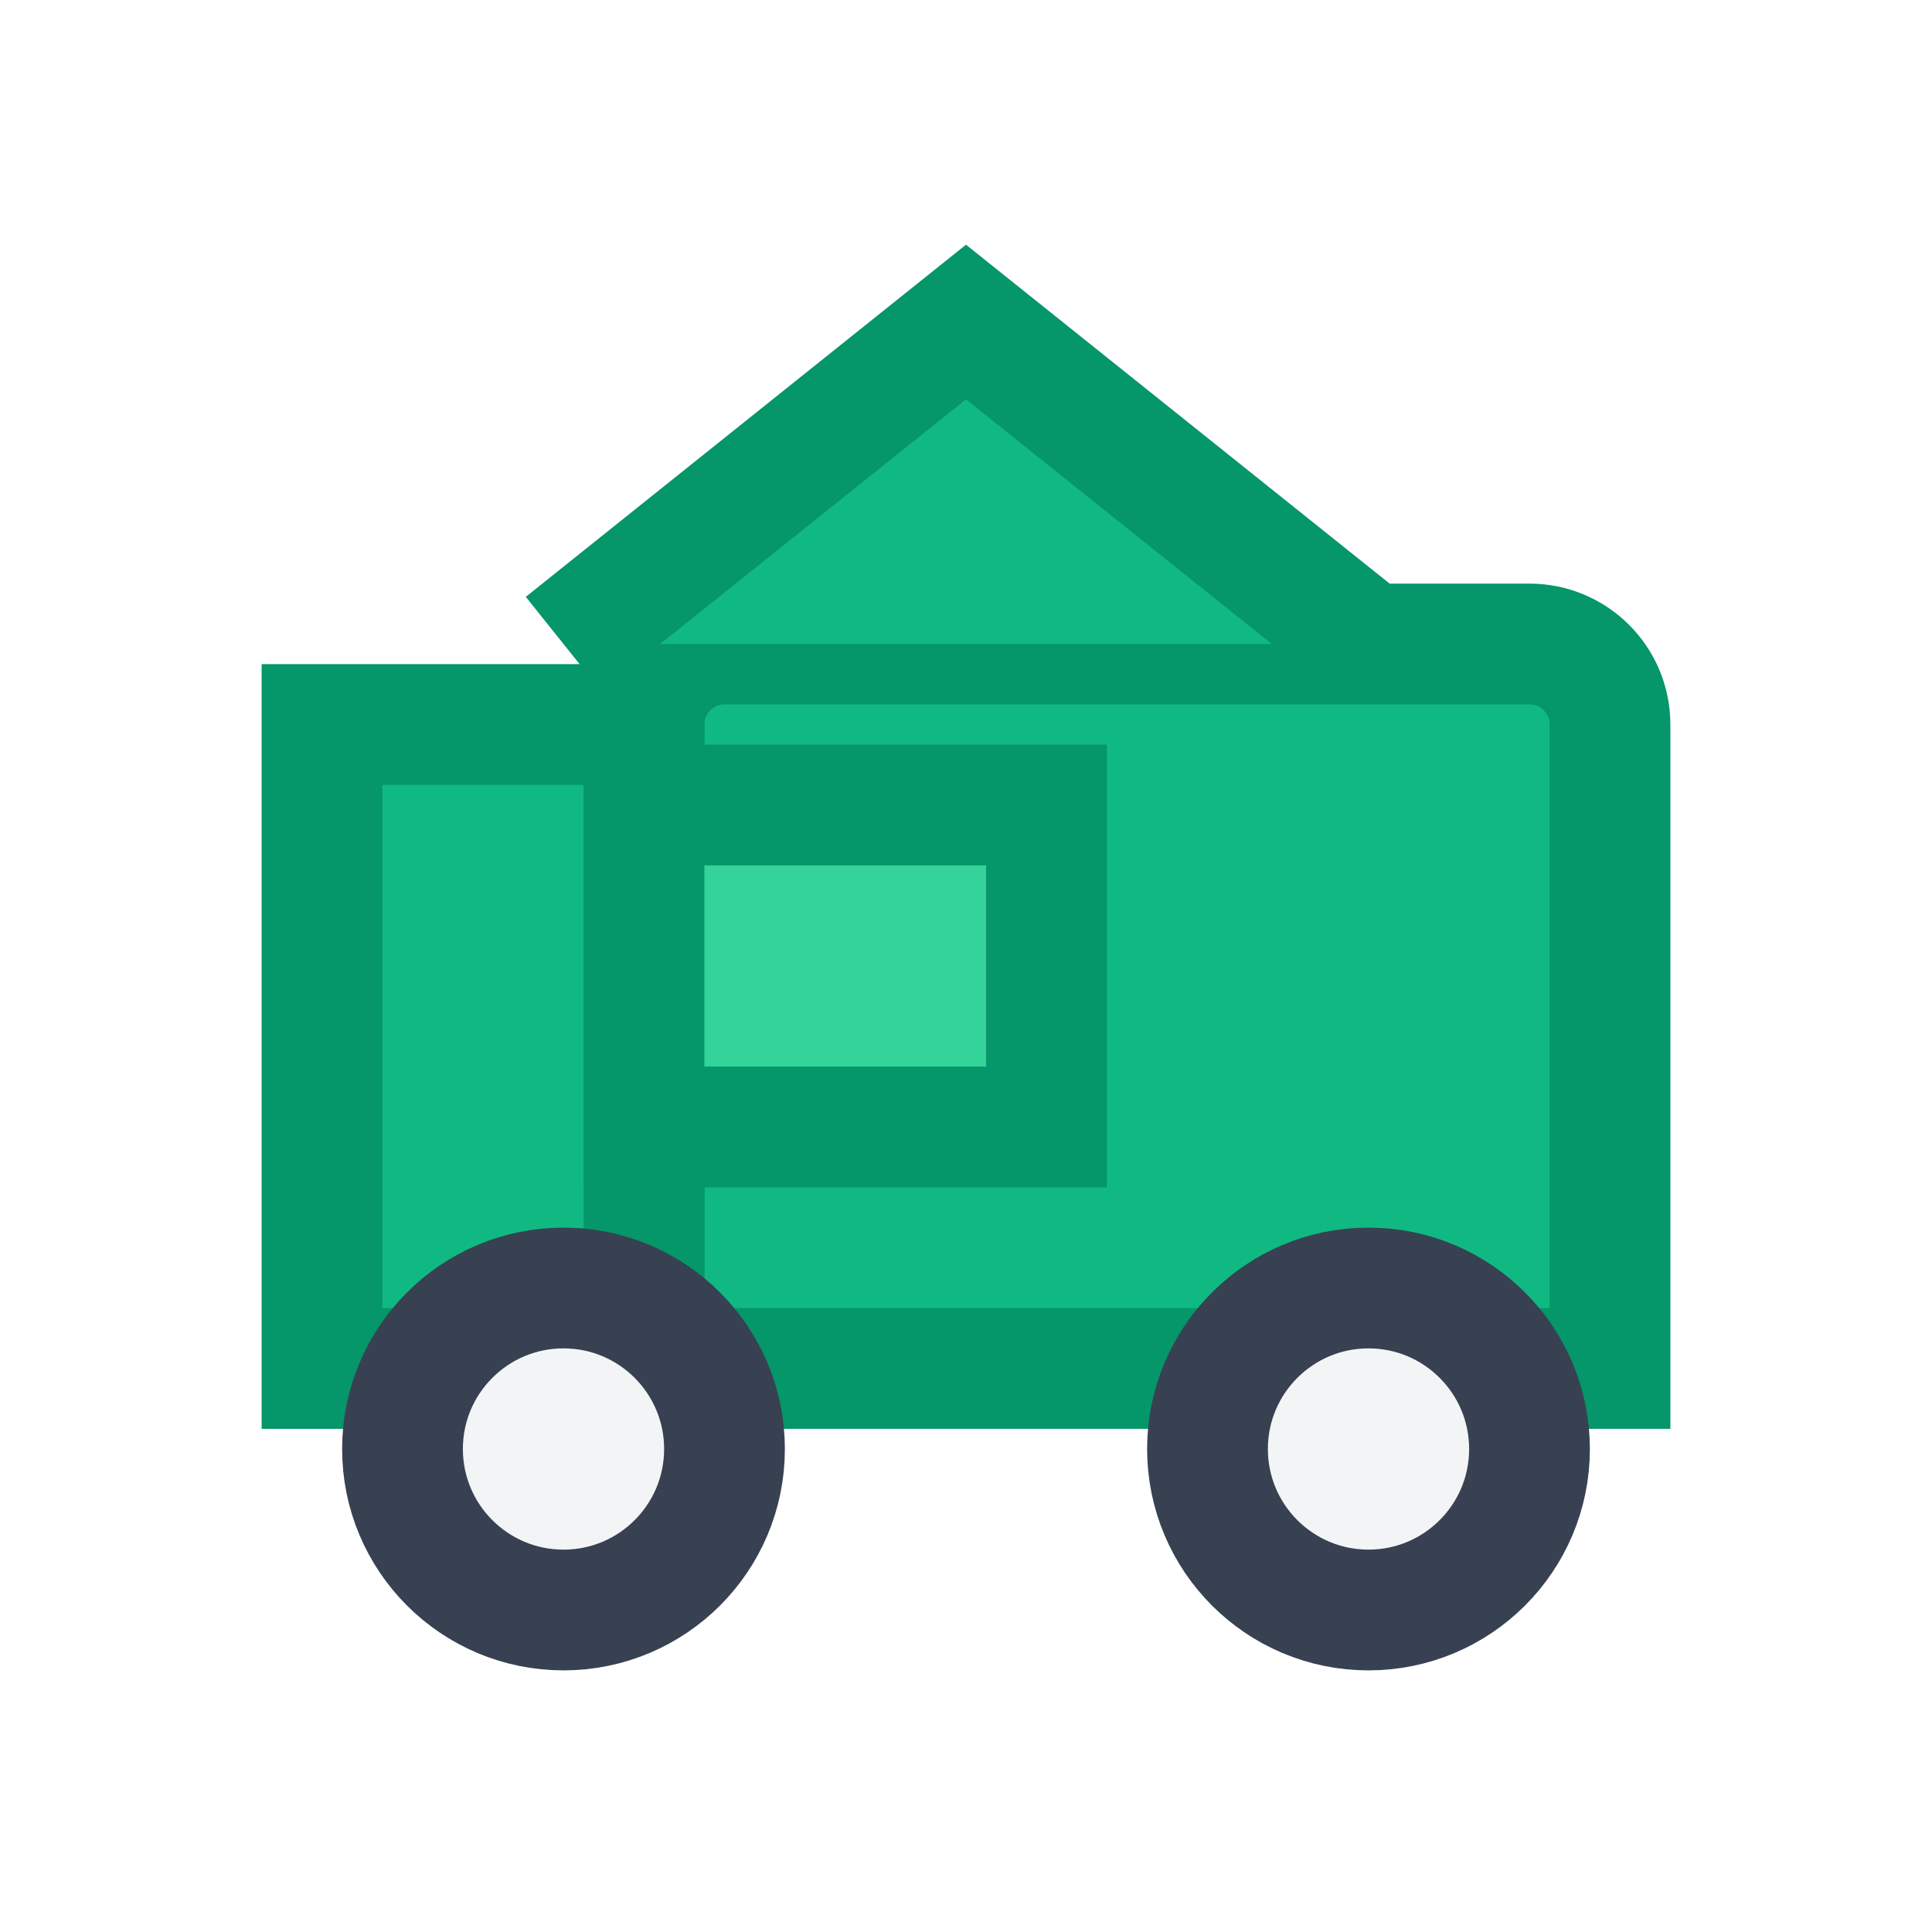
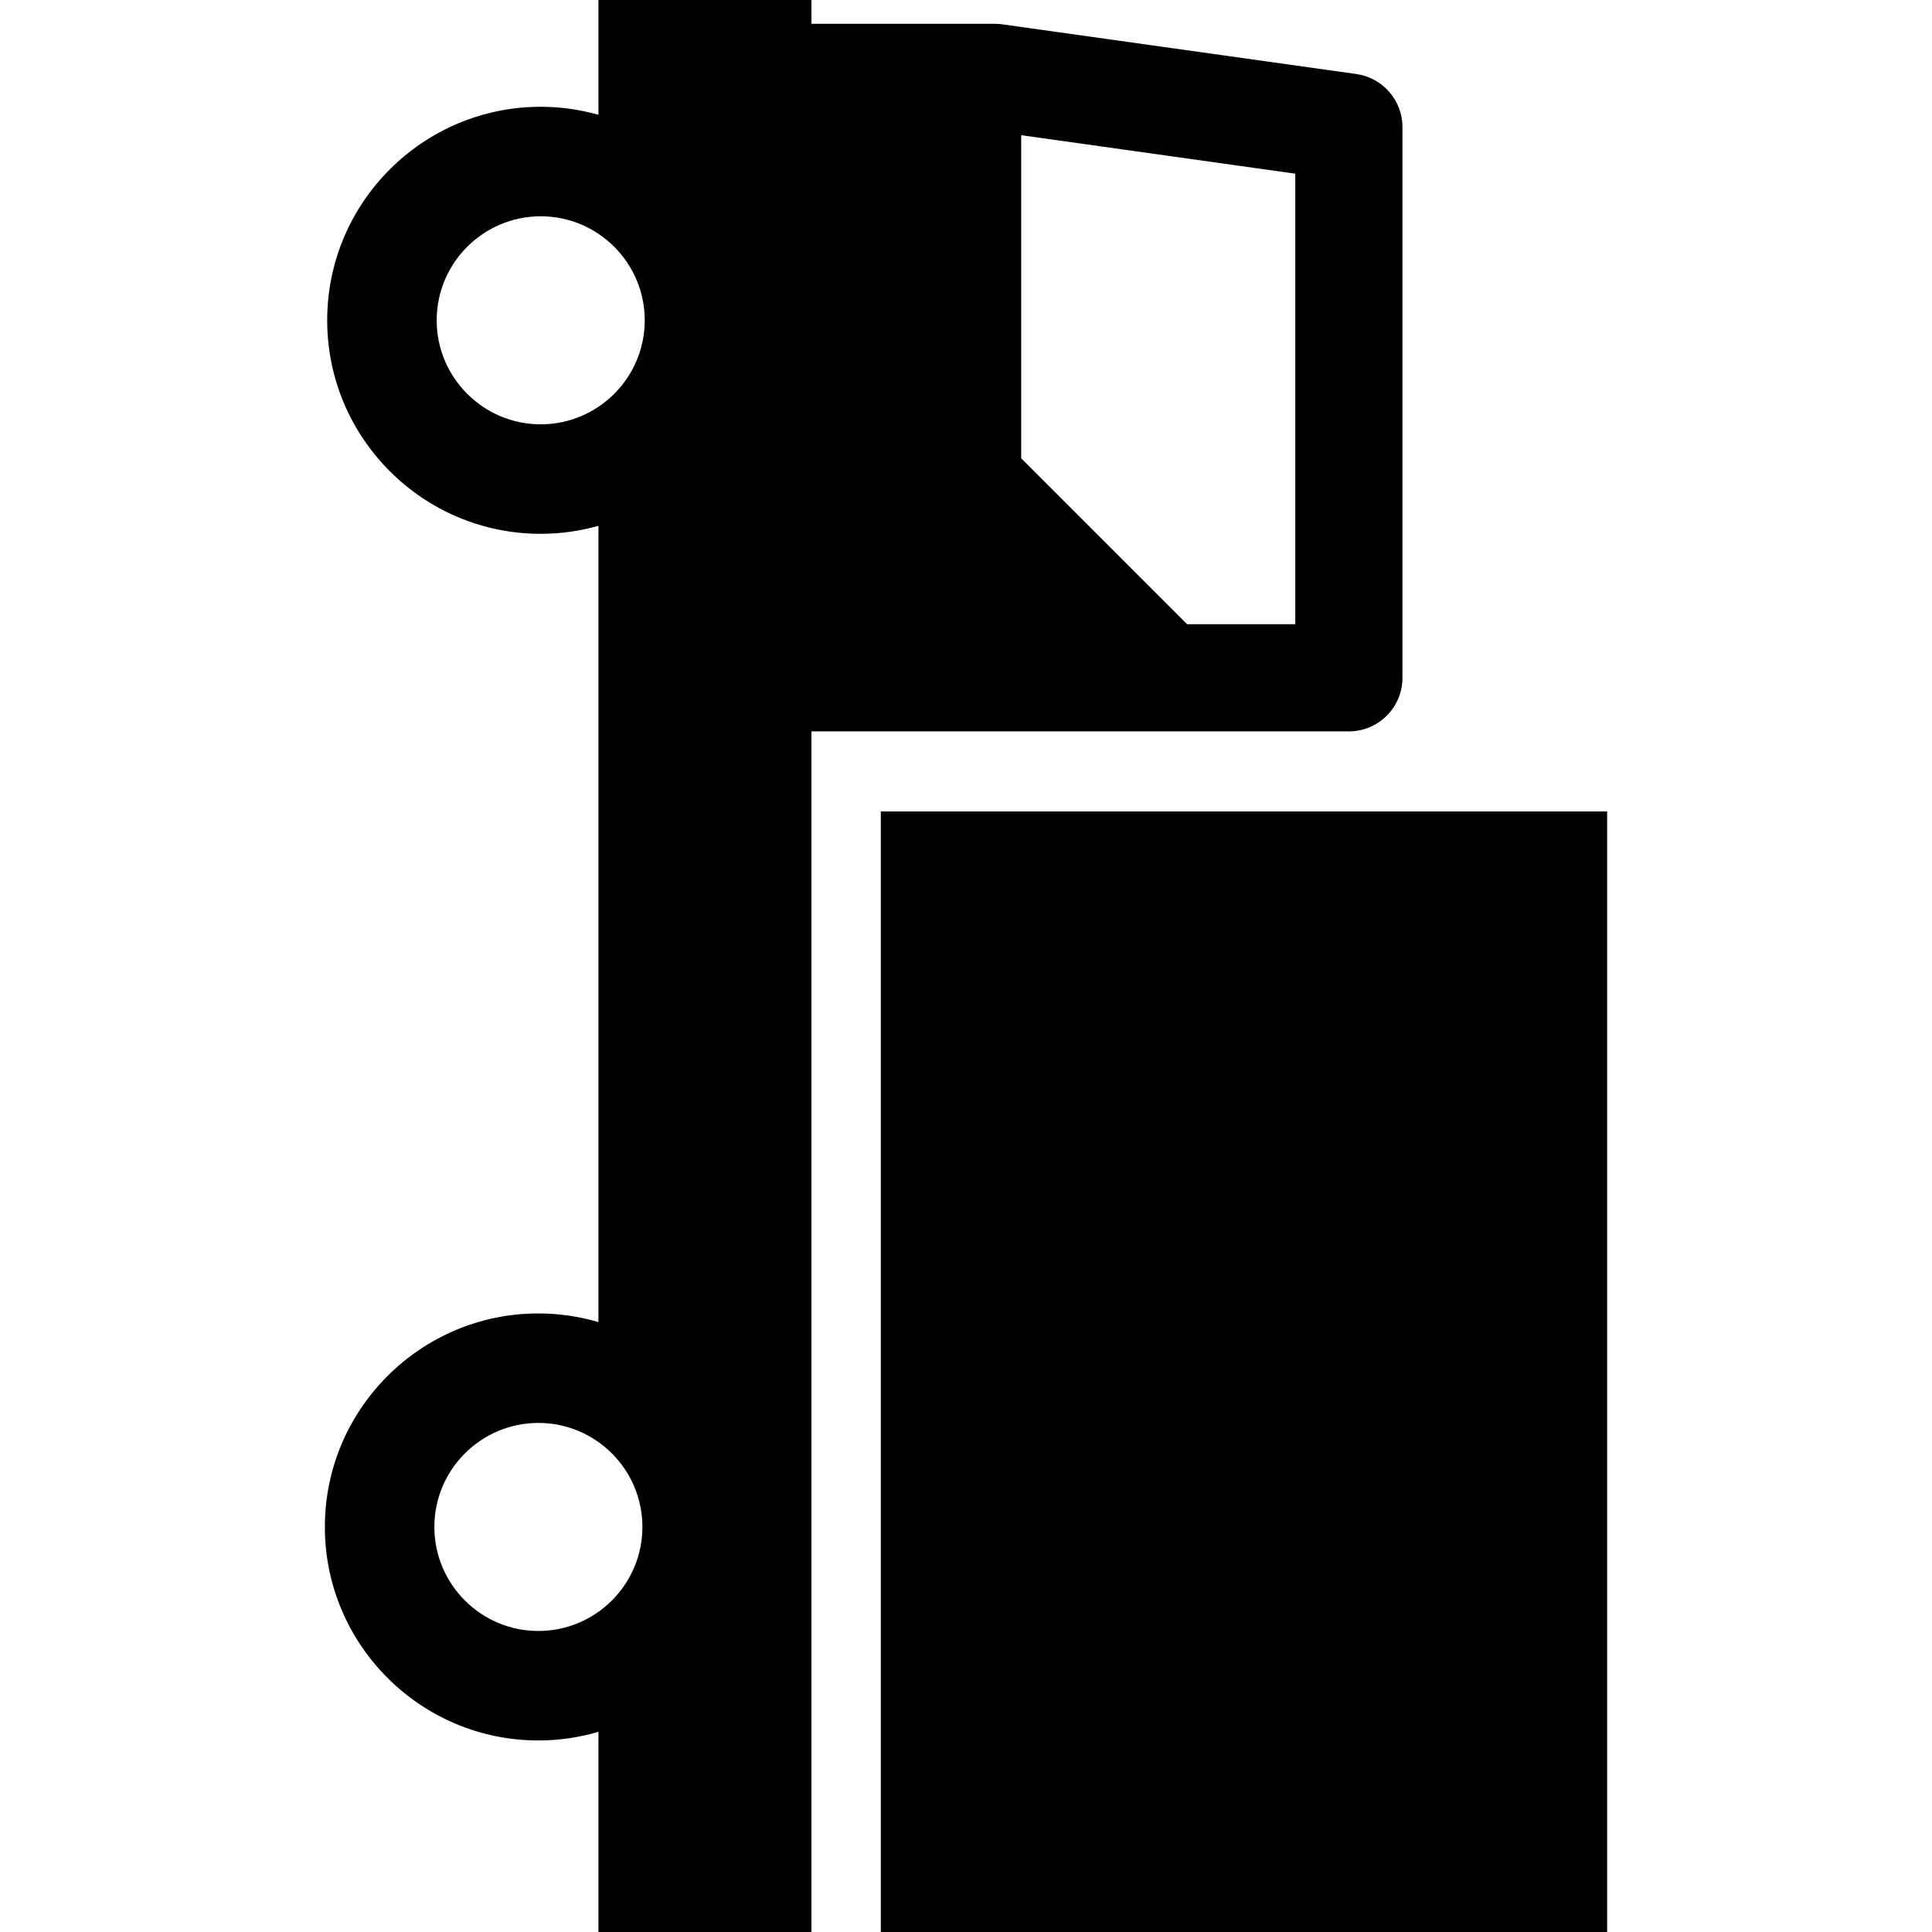
- <svg xmlns="http://www.w3.org/2000/svg" width="24" height="24" viewBox="0 0 24 24" fill="none">
-   <path d="M16 8H9C8.448 8 8 8.448 8 9V17H20V9C20 8.448 19.552 8 19 8H16Z" fill="#10b981" stroke="#059669" stroke-width="1.5" />
-   <rect x="4" y="9" width="4" height="8" fill="#10b981" stroke="#059669" stroke-width="1.5" />
-   <rect x="8" y="10" width="5" height="4" fill="#34d399" stroke="#059669" stroke-width="1.5" />
-   <circle cx="7" cy="18" r="2" fill="#f3f4f6" stroke="#374151" stroke-width="1.5" />
-   <circle cx="17" cy="18" r="2" fill="#f3f4f6" stroke="#374151" stroke-width="1.5" />
-   <path d="M7 8L12 4L17 8" fill="#10b981" stroke="#059669" stroke-width="1.5" />
+ <svg xmlns="http://www.w3.org/2000/svg" version="1.1" id="Capa_1" viewBox="0 0 414.638 414.638" xml:space="preserve">
+   <g transform="rotate(90, 207.319, 207.319)">
+     <rect x="174.151" y="69.721" style="stroke:#000000;stroke-width:0;stroke-linecap:round;stroke-linejoin:round;" width="240.486" height="155.879" />
+     <path style="stroke:#000000;stroke-width:0;stroke-linecap:round;stroke-linejoin:round;" d="M156.969,125.149   c0-6.352-5.148-11.5-11.5-11.5H27.275c-5.733,0-10.591,4.224-11.389,9.901L5.22,199.529c-0.074,0.529-0.111,1.063-0.111,1.599   v39.355H0v45.721h24.634c-1.109,3.943-1.716,8.096-1.716,12.389c0,25.268,20.557,45.824,45.824,45.824   c25.268,0,45.824-20.557,45.824-45.824c0-4.293-0.606-8.445-1.716-12.389h170.89c-1.201,4.092-1.857,8.414-1.857,12.889   c0,25.268,20.557,45.824,45.824,45.824c25.268,0,45.825-20.557,45.825-45.824c0-4.475-0.656-8.797-1.858-12.889h42.963v-45.721   H156.969V125.149z M68.742,320.917c-12.31,0-22.324-10.015-22.324-22.324c0-12.31,10.015-22.324,22.324-22.324   c12.31,0,22.324,10.015,22.324,22.324C91.066,310.902,81.052,320.917,68.742,320.917z M133.969,159.862l-35.61,35.61H29.016   l8.258-58.823h96.695V159.862z M327.707,276.768c12.311,0,22.325,10.015,22.325,22.324c0,12.31-10.015,22.324-22.325,22.324   c-12.31,0-22.324-10.015-22.324-22.324C305.383,286.783,315.397,276.768,327.707,276.768z" />
+   </g>
</svg>
